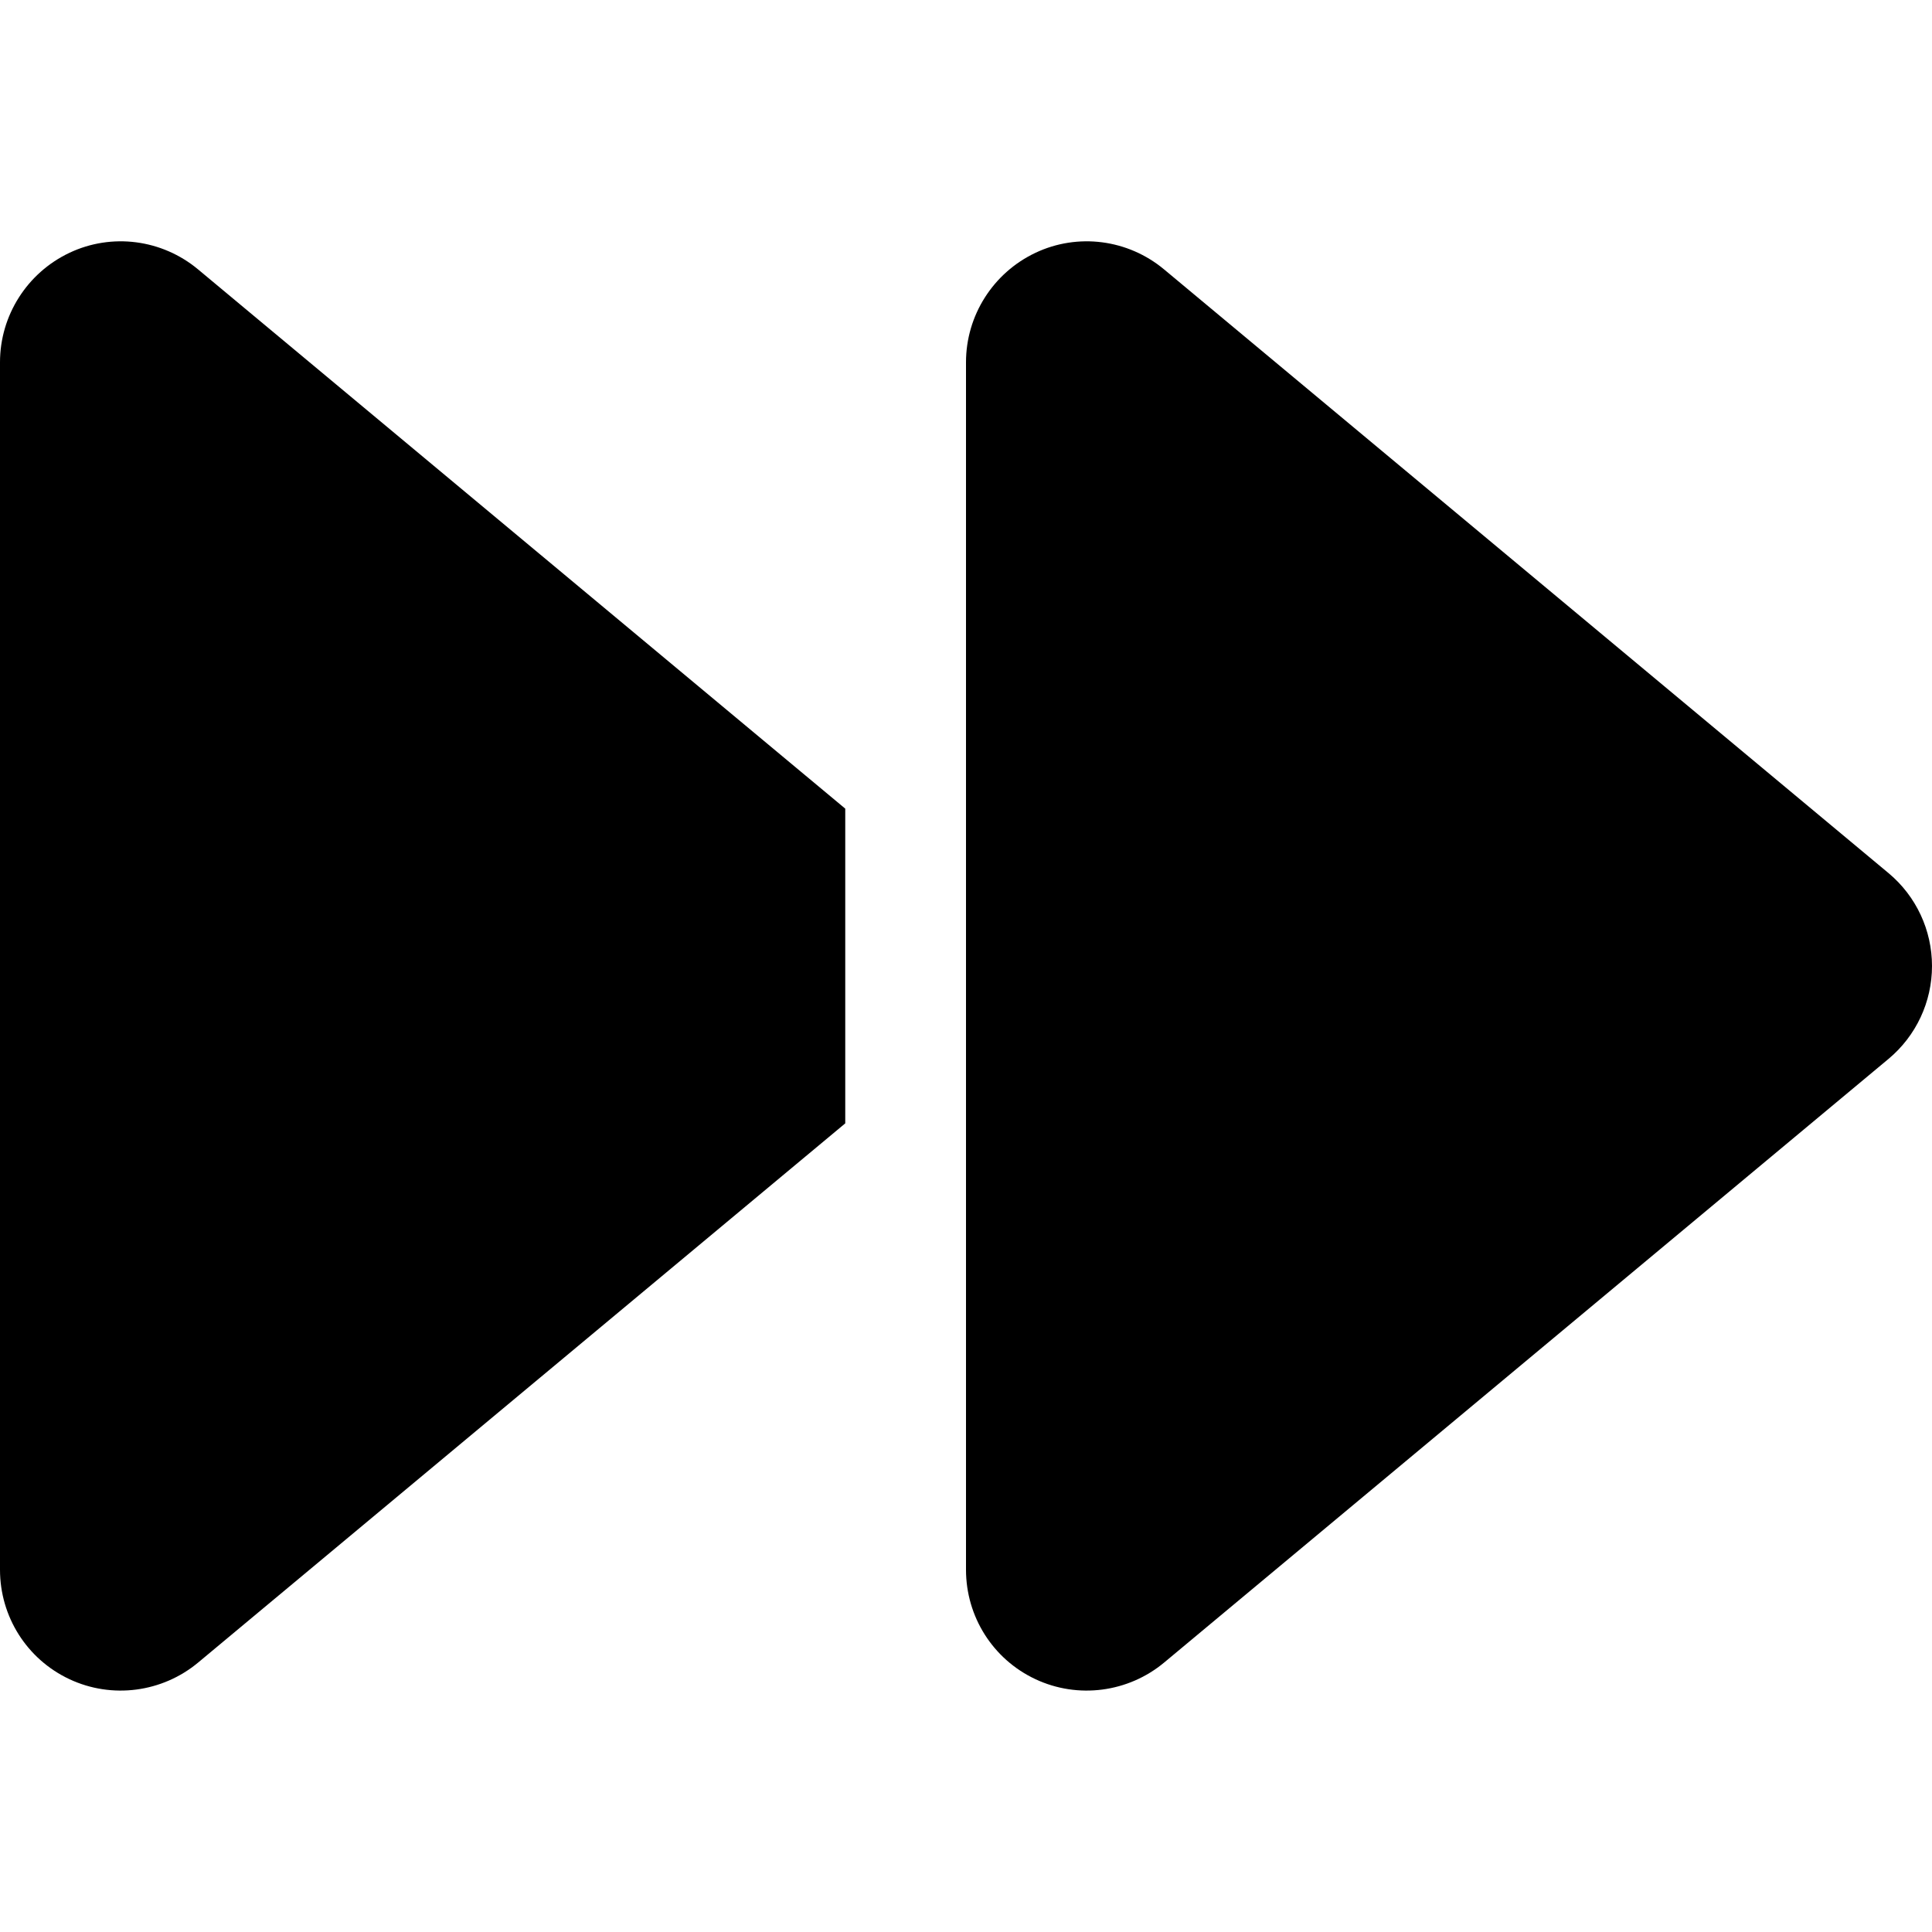
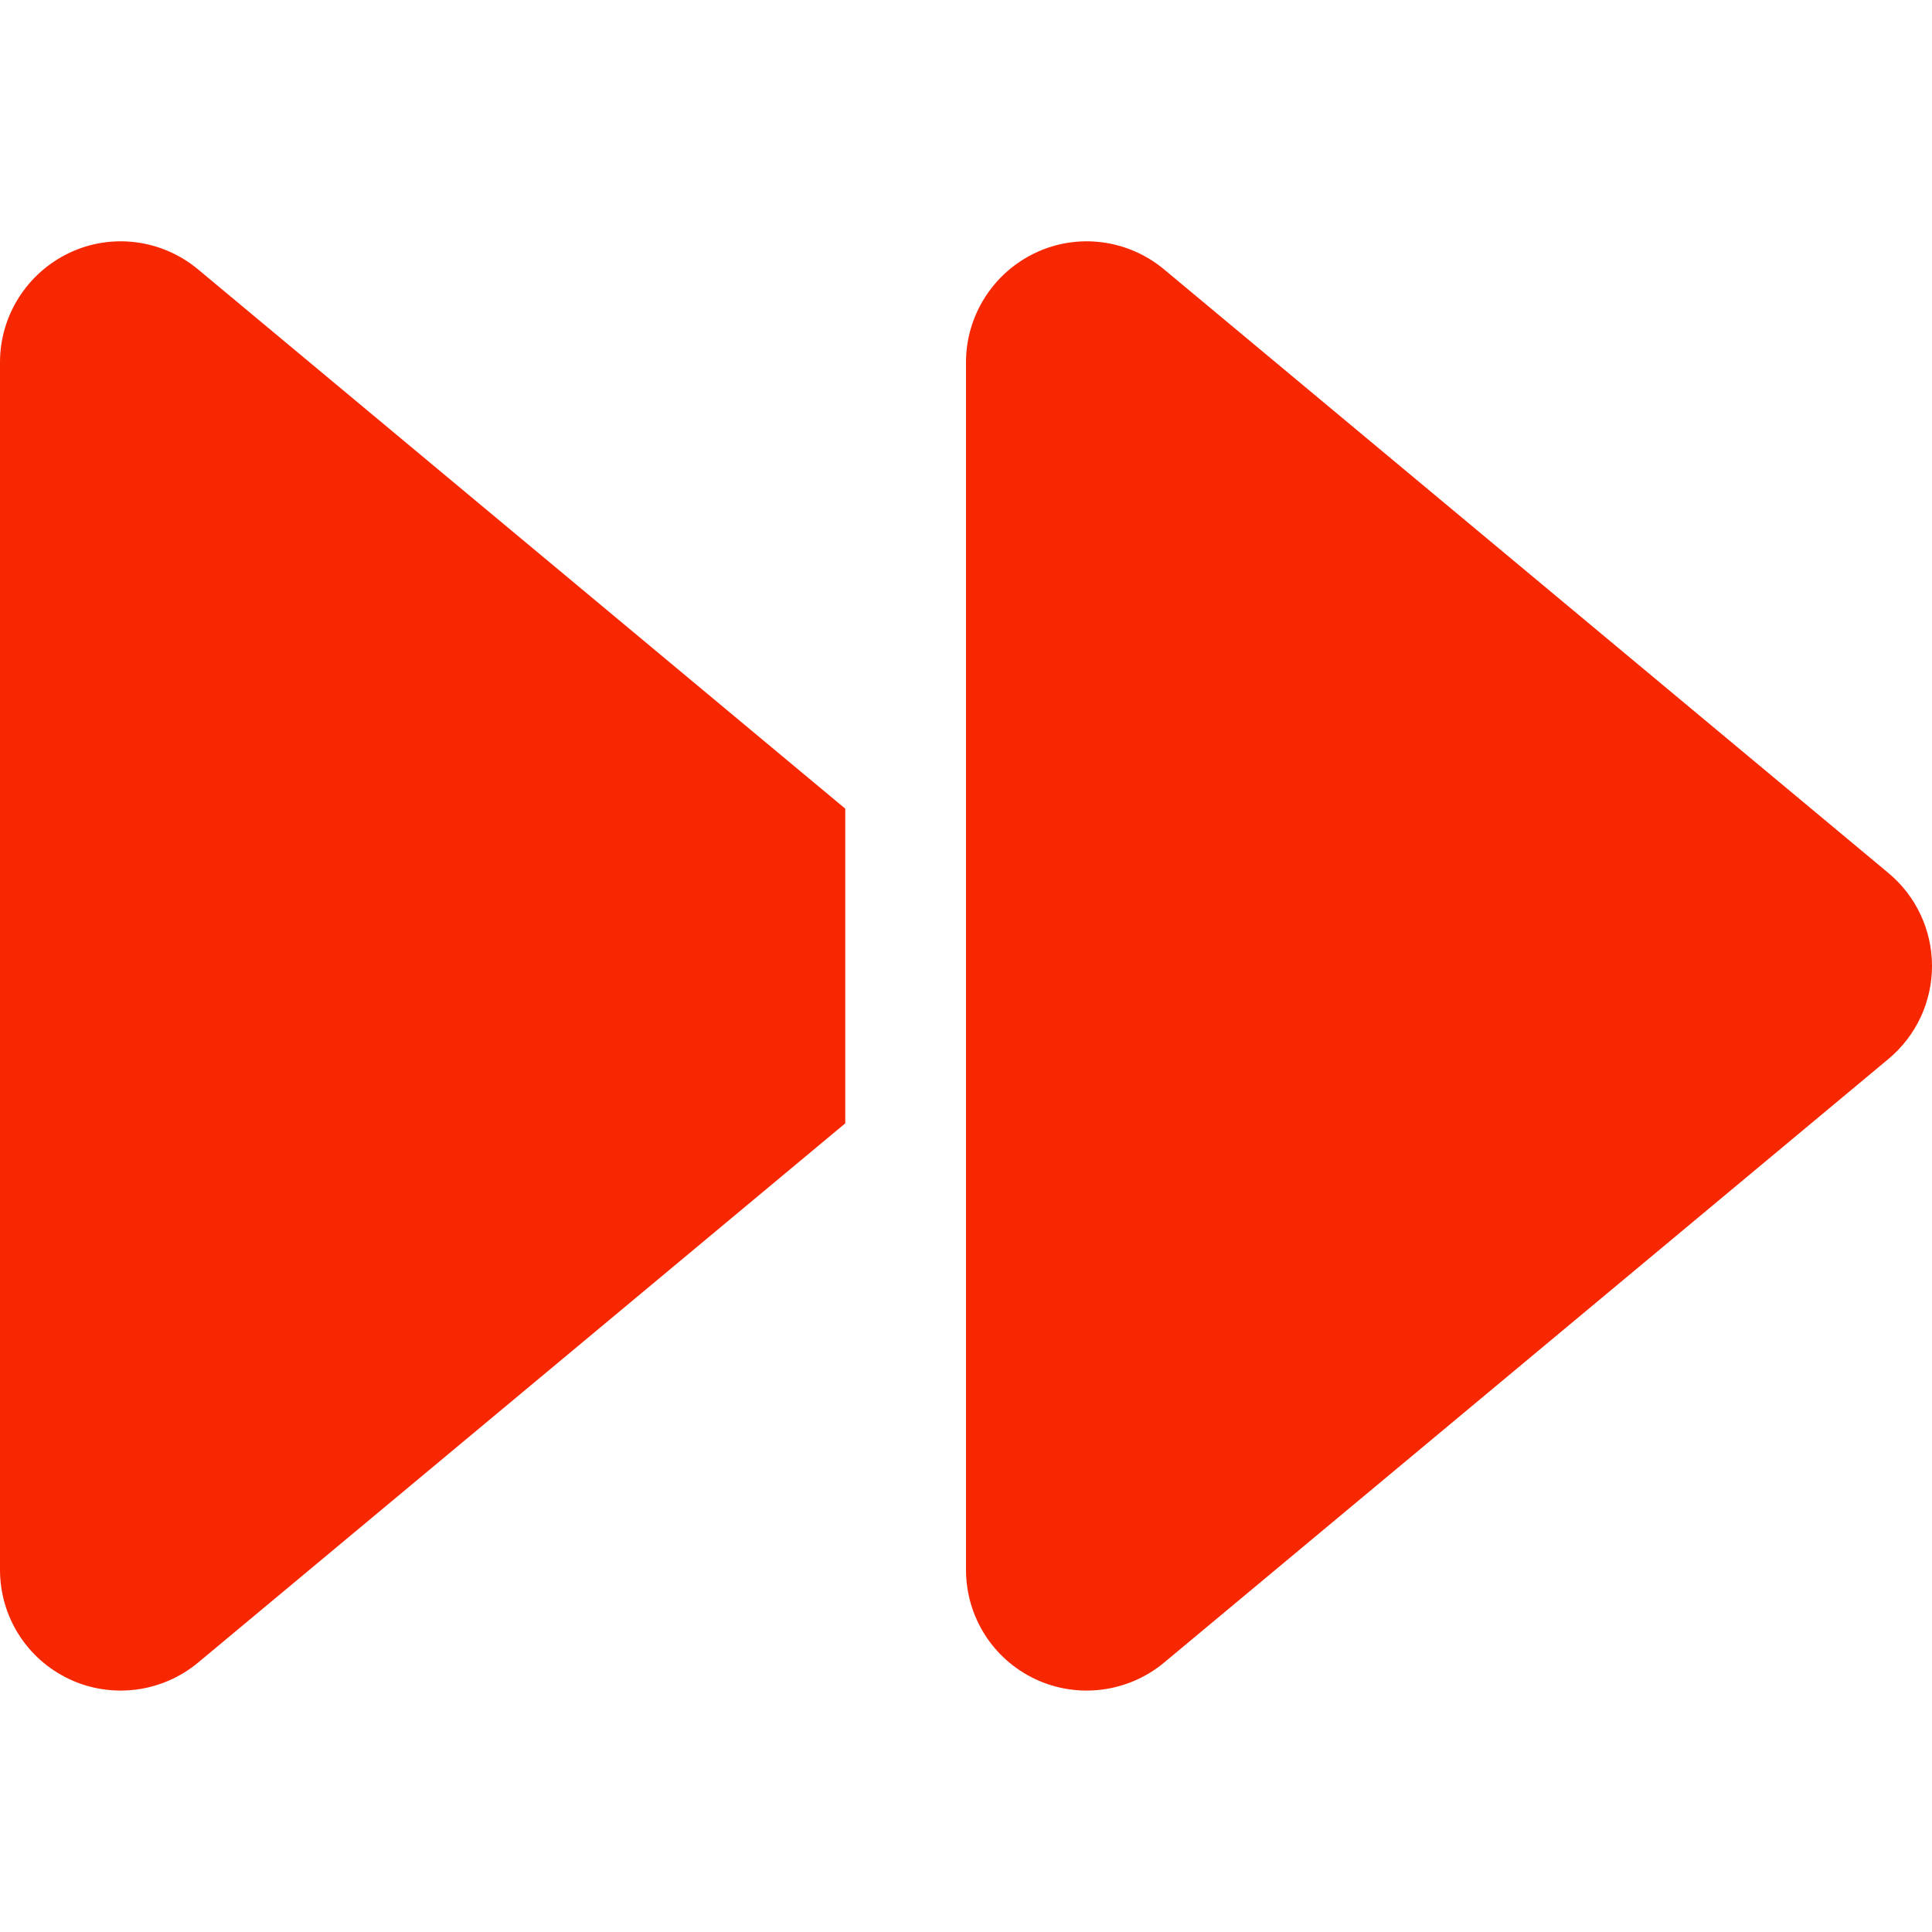
<svg xmlns="http://www.w3.org/2000/svg" viewBox="0 0 512 512">
-   <path d="M52.5 440.6c-9.5 7.9-22.8 9.7-34.1 4.4S0 428.4 0 416V96C0 83.6 7.2 72.3 18.4 67s24.5-3.6 34.1 4.4L224 214.3V256v41.7L52.5 440.6zM256 352V256 128 96c0-12.4 7.2-23.7 18.4-29s24.5-3.6 34.1 4.4l192 160c7.3 6.1 11.5 15.1 11.5 24.6s-4.2 18.5-11.5 24.6l-192 160c-9.5 7.9-22.8 9.7-34.1 4.4s-18.4-16.6-18.4-29V352z" />
+   <path fill="#f72702" d="M52.5 440.6c-9.5 7.9-22.8 9.7-34.1 4.4S0 428.4 0 416V96C0 83.6 7.2 72.3 18.4 67s24.5-3.6 34.1 4.4L224 214.3V256v41.7L52.5 440.6zM256 352V256 128 96c0-12.4 7.2-23.7 18.4-29s24.5-3.6 34.1 4.4l192 160c7.3 6.1 11.5 15.1 11.5 24.6s-4.2 18.5-11.5 24.6l-192 160c-9.5 7.9-22.8 9.7-34.1 4.4s-18.4-16.6-18.4-29V352z" />
</svg>
